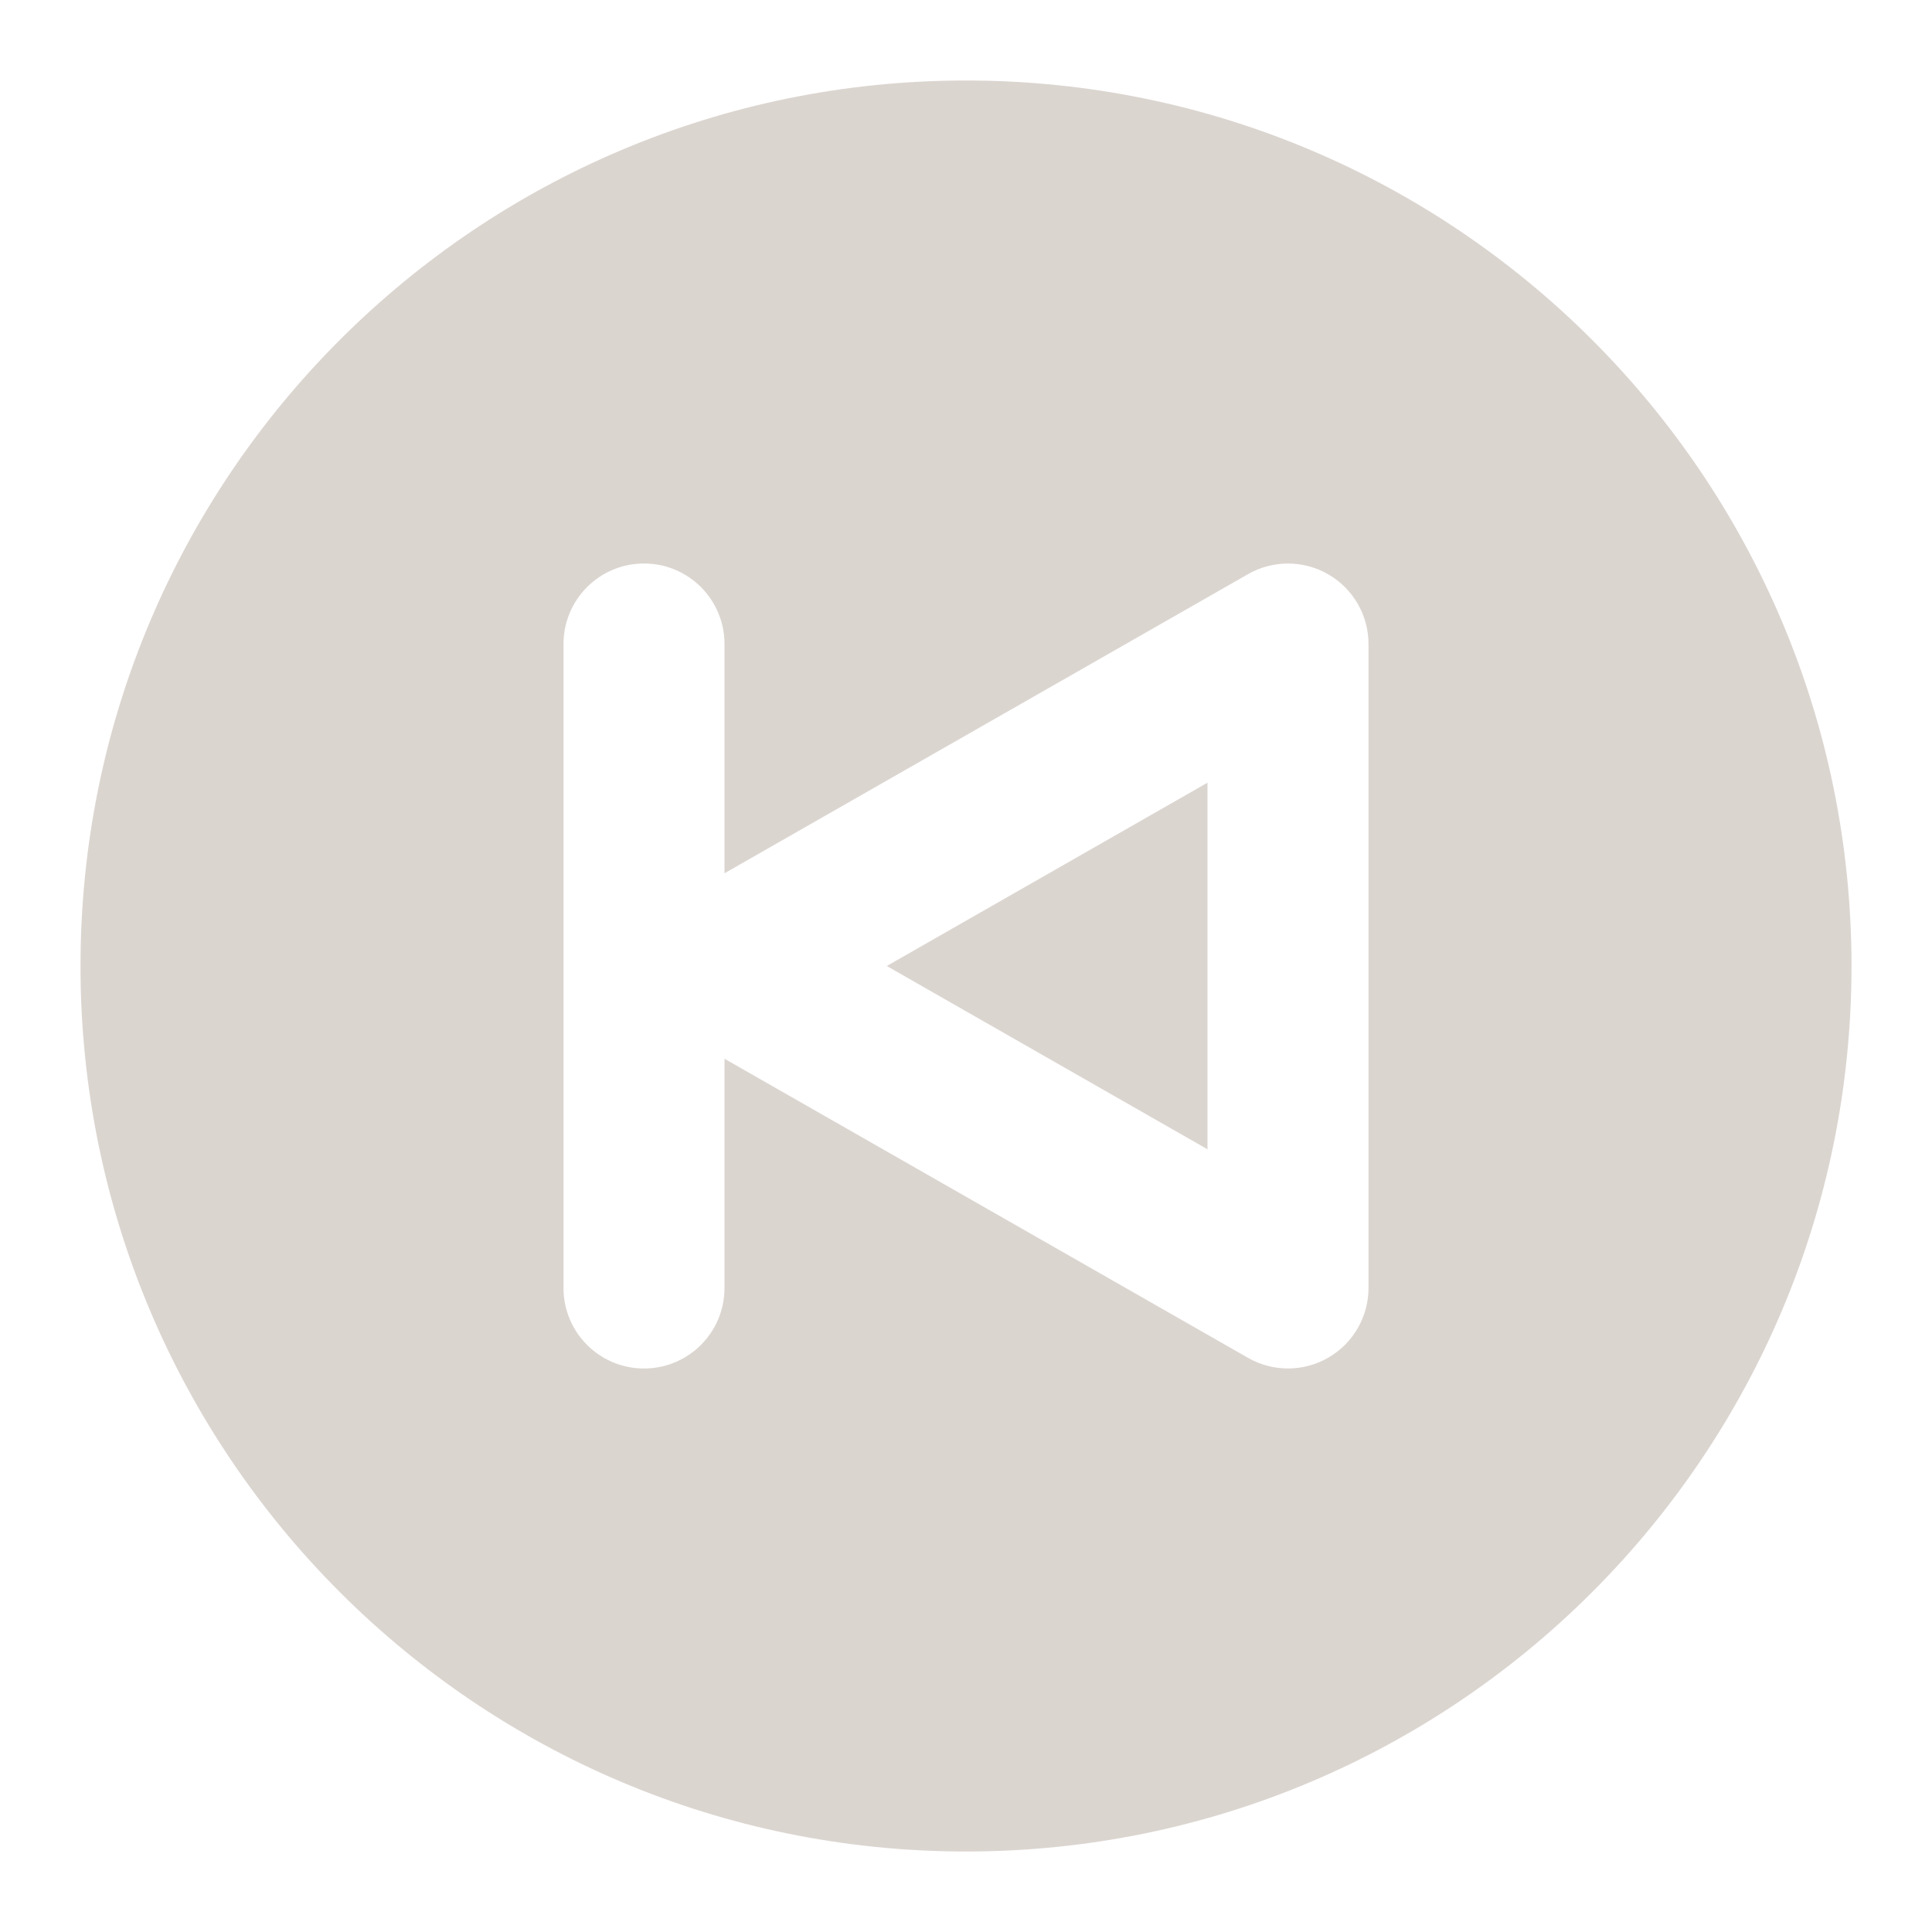
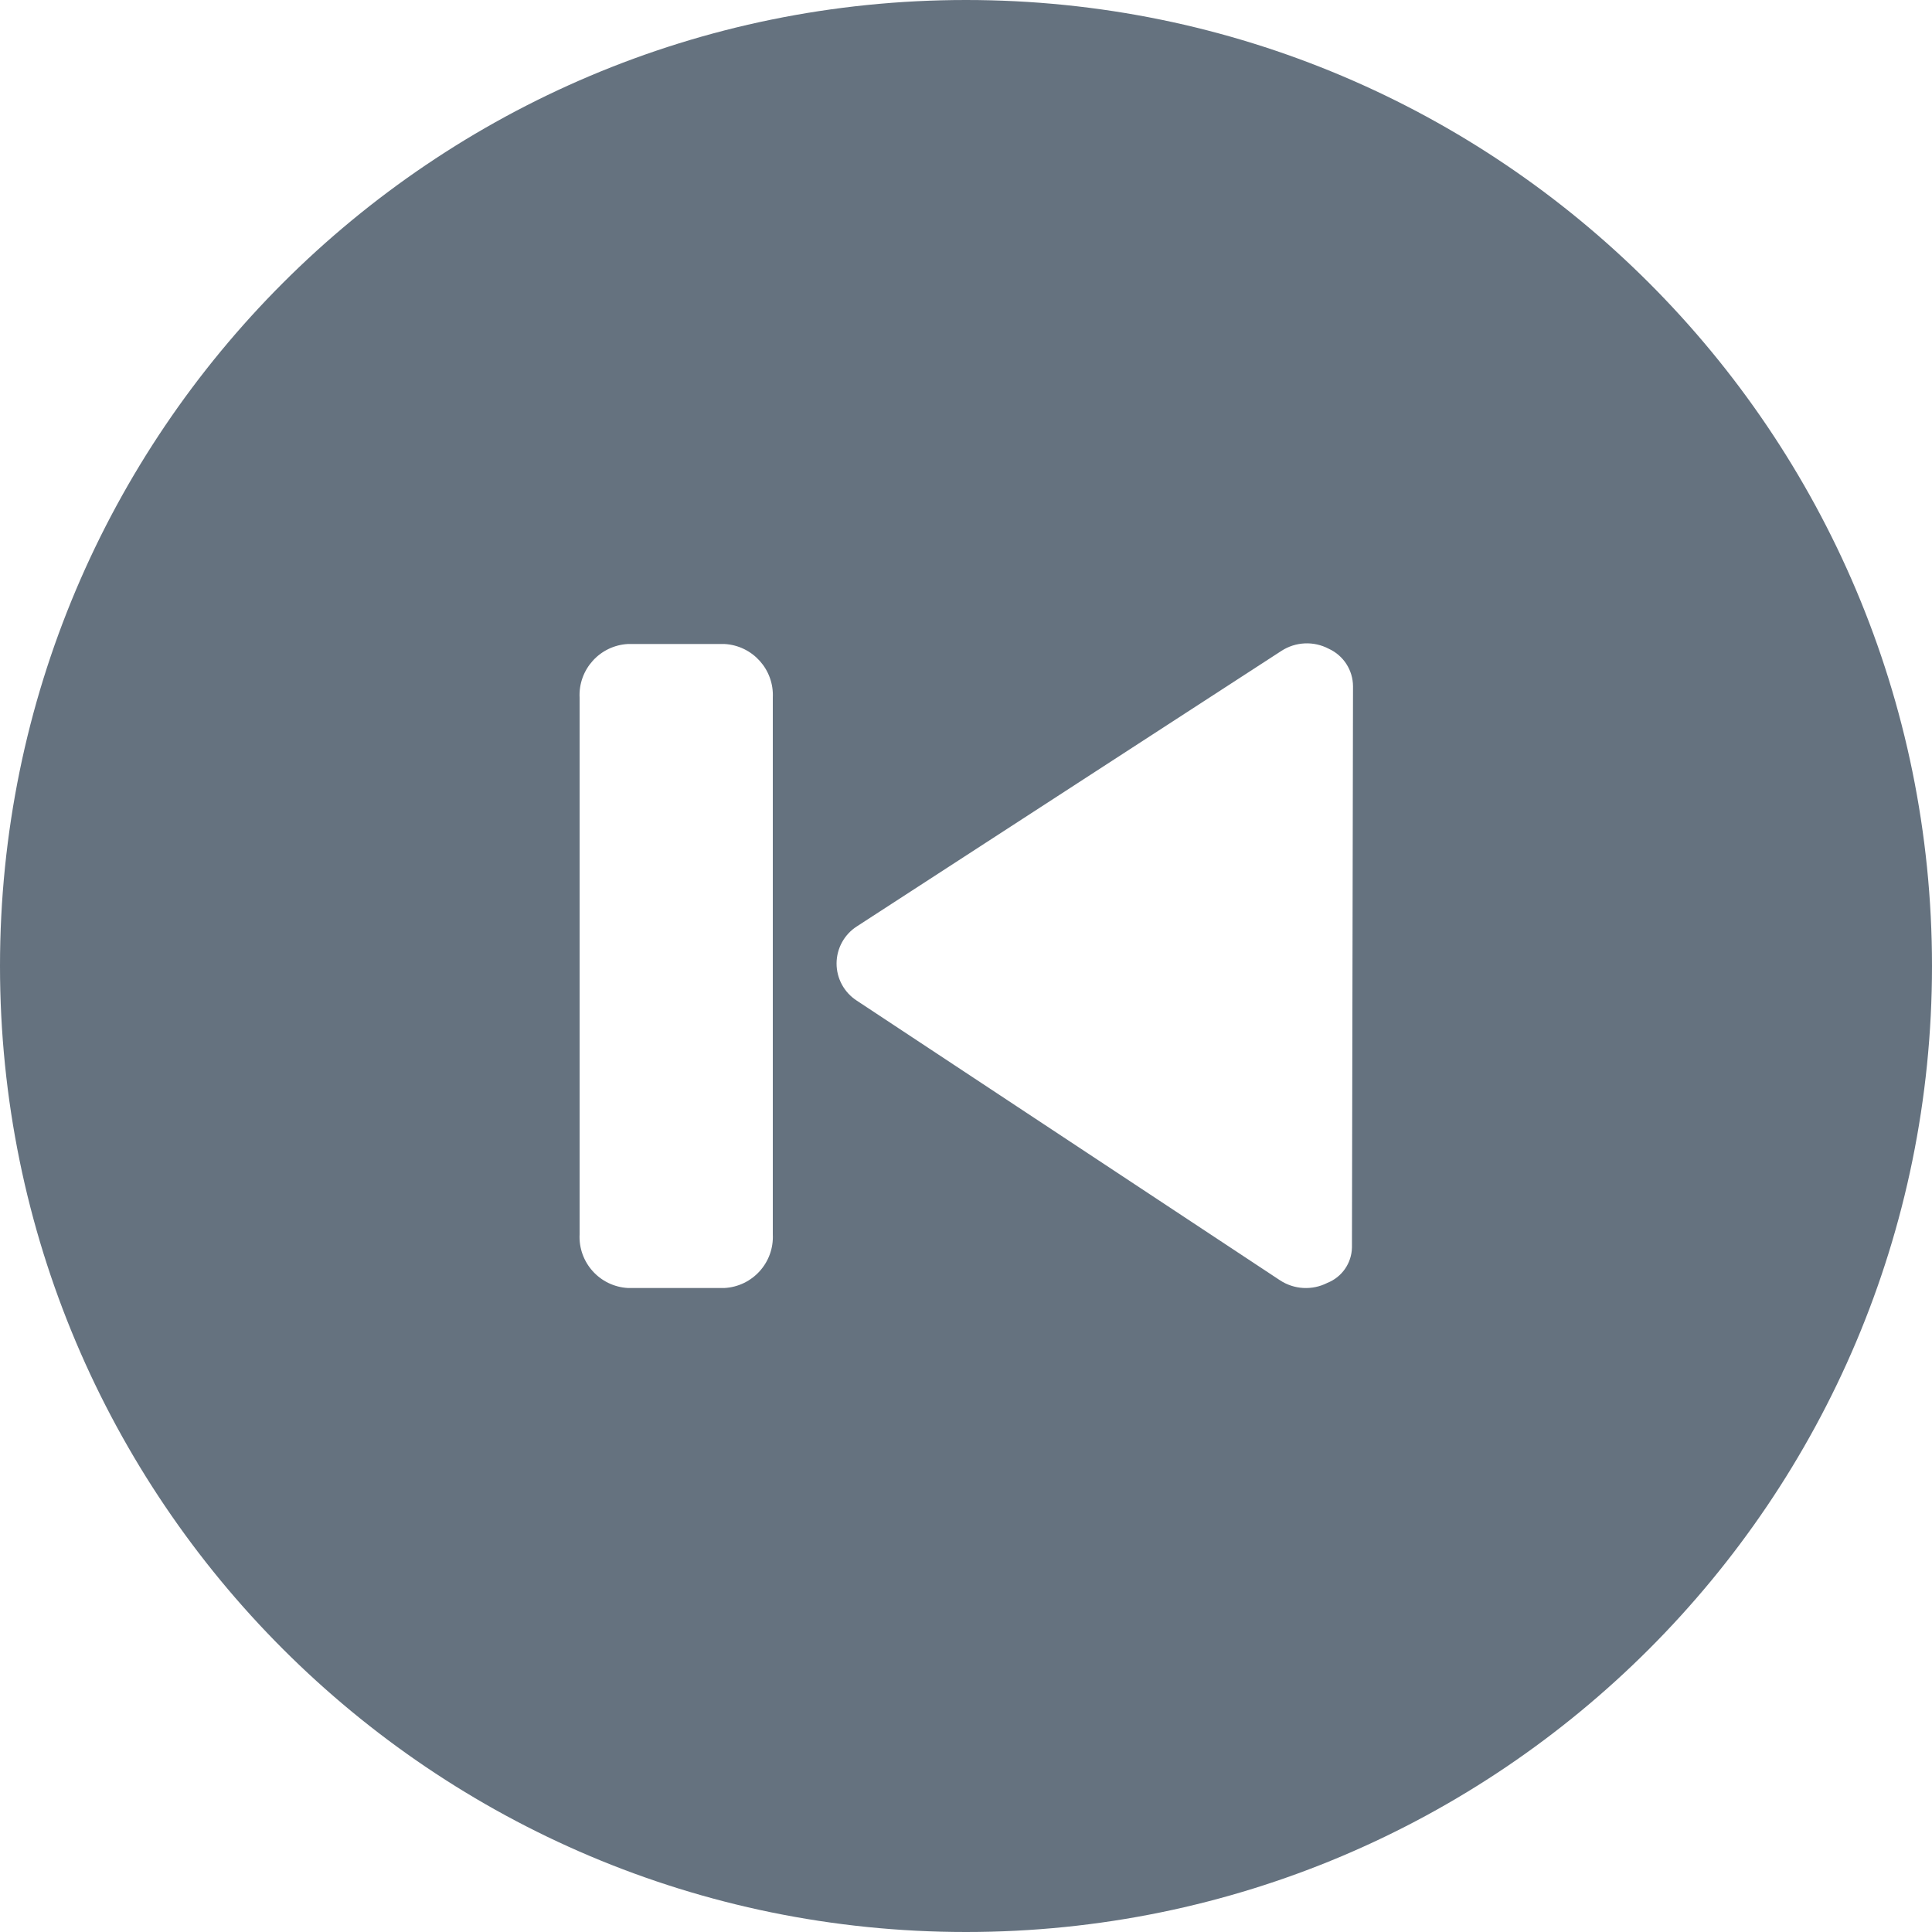
- <svg xmlns="http://www.w3.org/2000/svg" width="800px" height="800px" viewBox="0 0 24 24" fill="none">
-   <path fill="#dbd5d0" fill-rule="evenodd" d="M23 12c0-6.075-4.925-11-11-11S1 5.925 1 12s4.925 11 11 11 11-4.925 11-11zm-7.496-4.868A1 1 0 0 1 17 8v8a1 1 0 0 1-1.496.868L9 13.152V16a1 1 0 1 1-2 0V8a1 1 0 1 1 2 0v2.848l6.504-3.716zM15 9.723 11.016 12 15 14.277V9.723z" clip-rule="evenodd" />
+ <svg xmlns="http://www.w3.org/2000/svg" width="800px" height="800px" viewBox="0 0 60 60">
+   <defs>
+     <style>
+       .cls-1 {
+         fill: #65727f;
+         fill-rule: evenodd;
+       }
+     </style>
+   </defs>
+   <path class="cls-1" d="M660,810a30,30,0,1,1-30,30A30,30,0,0,1,660,810Zm-10.5,20h3a1.59,1.59,0,0,1,1.5,1.667v16.666A1.59,1.59,0,0,1,652.5,850h-3a1.59,1.59,0,0,1-1.5-1.667V831.667A1.59,1.59,0,0,1,649.5,830Zm22.486,18.741a1.209,1.209,0,0,1-.764,1.1,1.465,1.465,0,0,1-1.473-.082l-13.14-8.683a1.371,1.371,0,0,1,.009-2.311l13.176-8.55a1.454,1.454,0,0,1,1.47-.068,1.288,1.288,0,0,1,.755,1.165Z" id="previous" transform="translate(-630 -810)" />
</svg>
